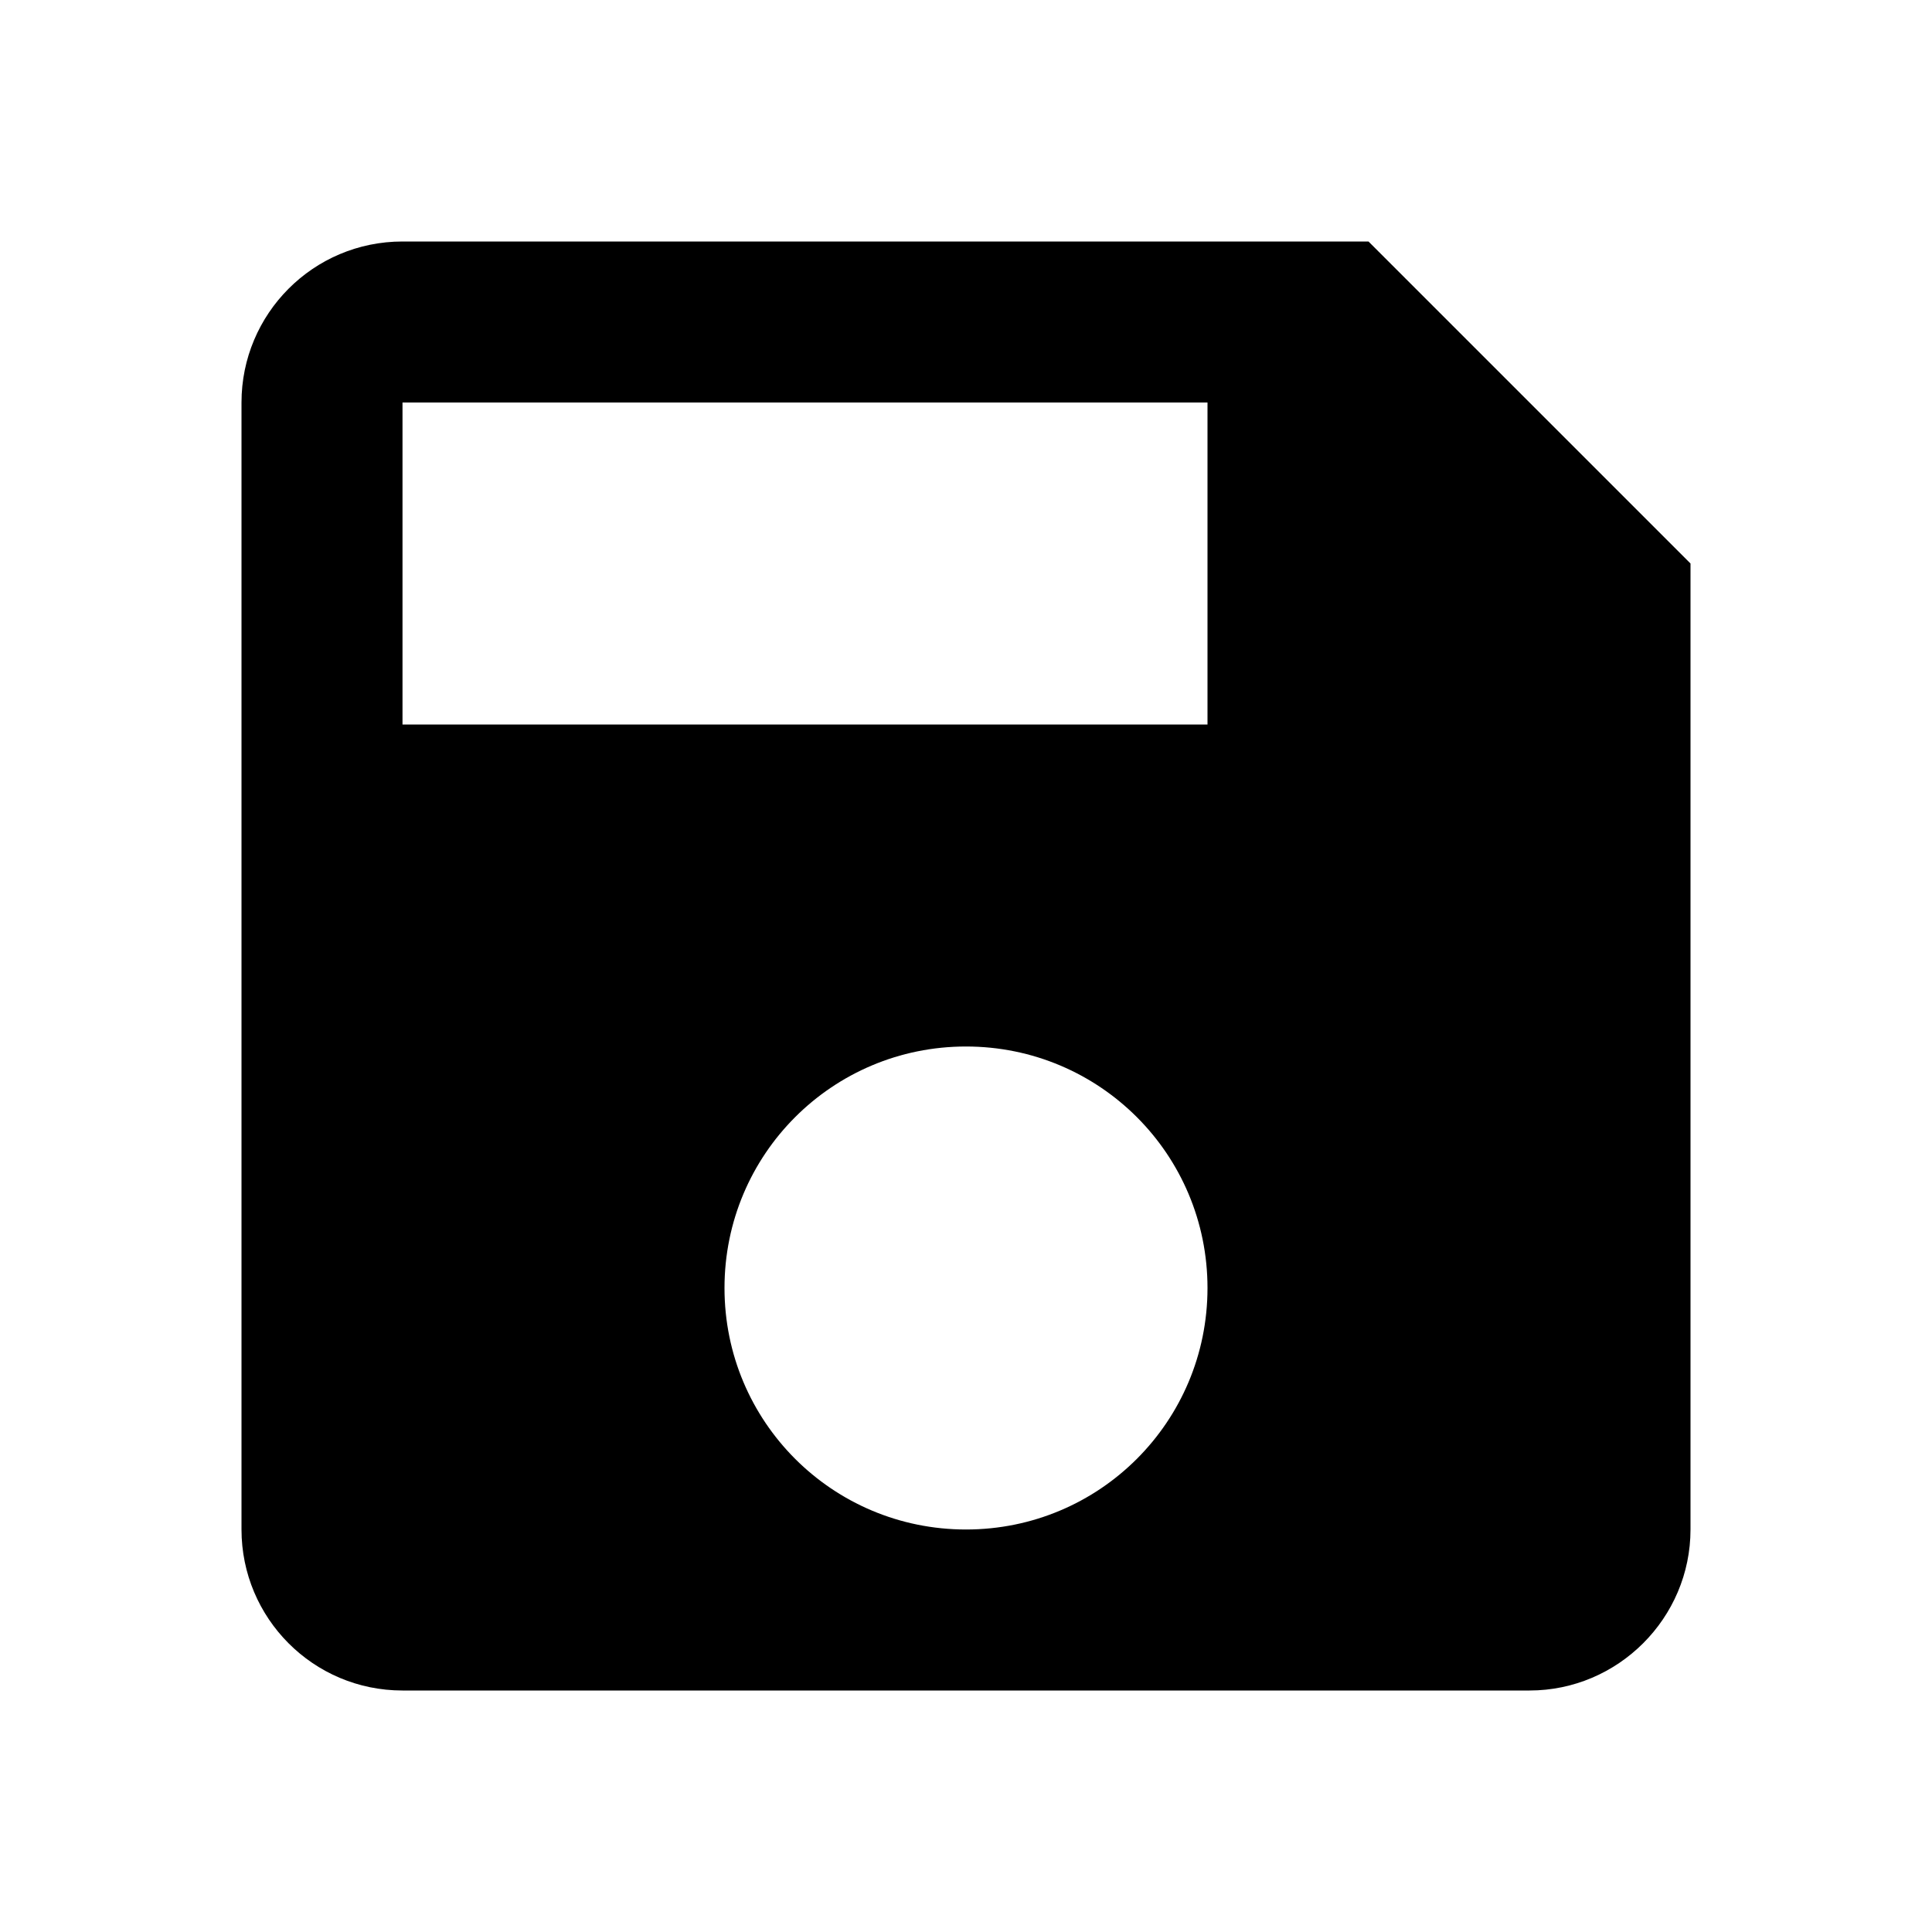
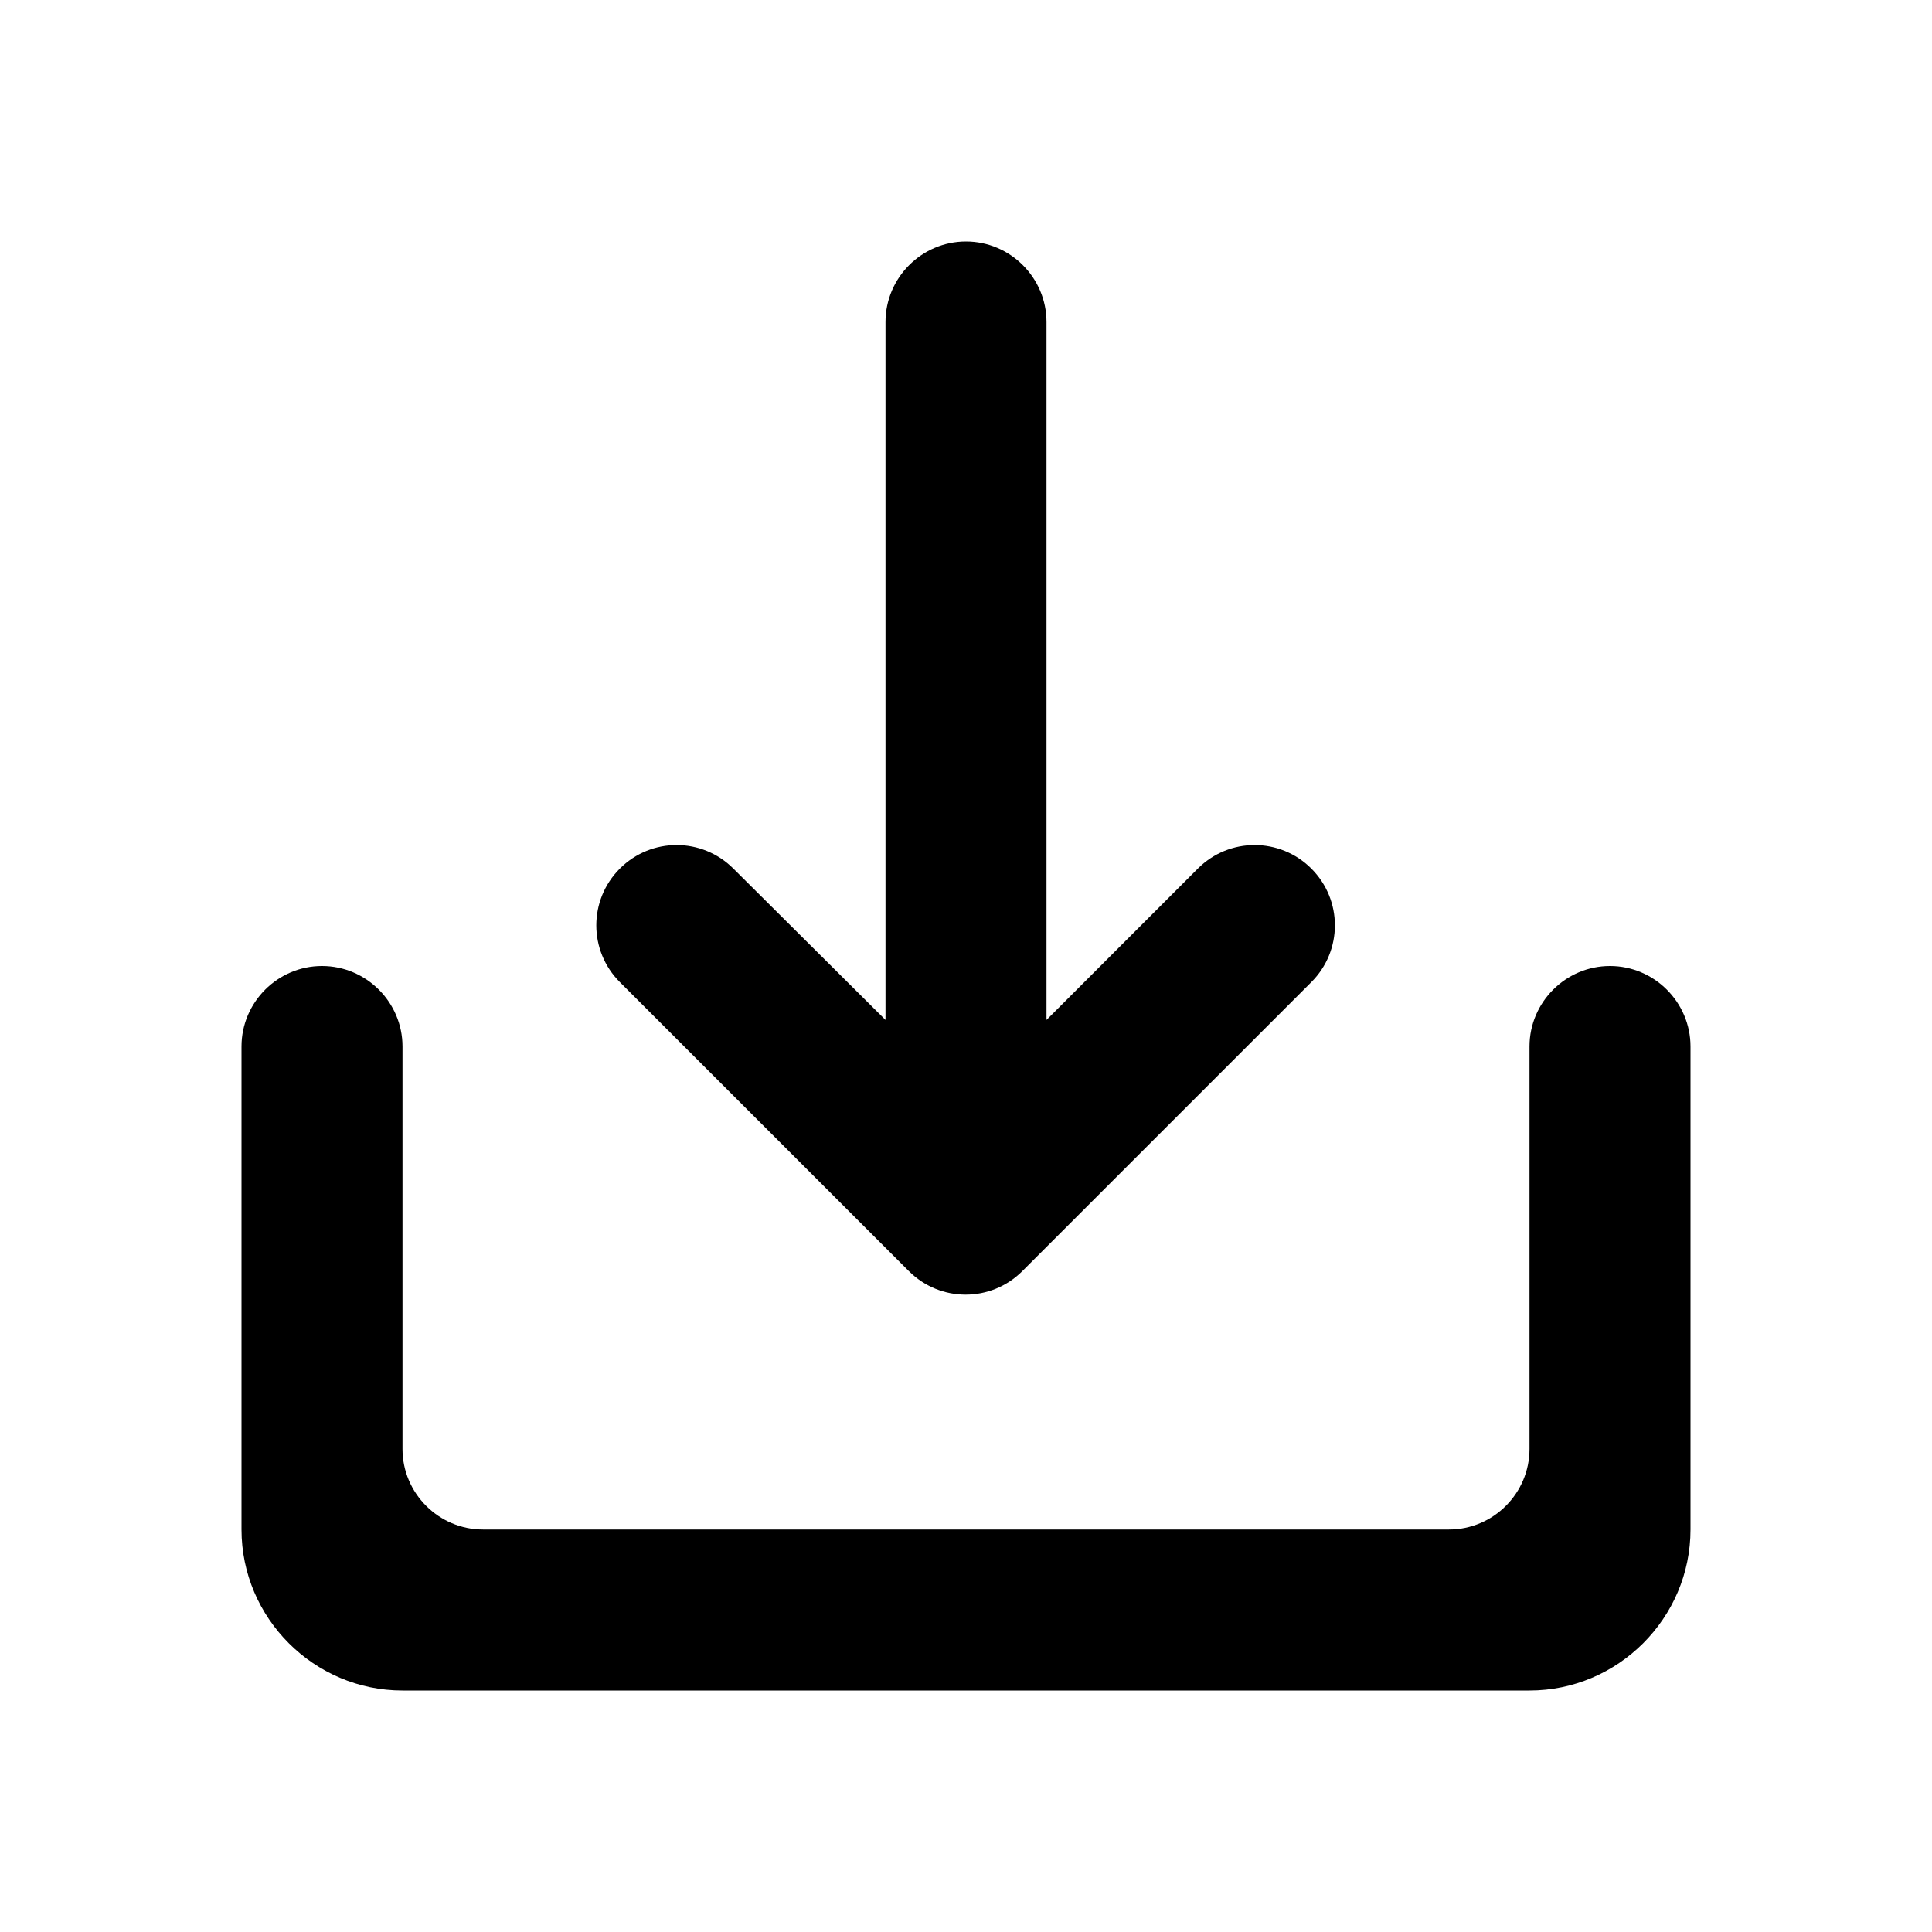
<svg xmlns="http://www.w3.org/2000/svg" width="24" height="24" viewBox="0 0 24 24">
-   <path d="M0 0h24v24H0z" fill="none" />
-   <path d="M17 3H5c-1.11 0-2 .9-2 2v14c0 1.1.89 2 2 2h14c1.1 0 2-.9 2-2V7l-4-4zm-5 16c-1.66 0-3-1.34-3-3s1.34-3 3-3 3 1.34 3 3-1.34 3-3 3zm3-10H5V5h10v4z" />
+   <path fill="none" d="M0 0h24v24H0V0z" />
+   <path d="M19 13v5c0 .55-.45 1-1 1H6c-.55 0-1-.45-1-1v-5c0-.55-.45-1-1-1s-1 .45-1 1v6c0 1.1.9 2 2 2h14c1.1 0 2-.9 2-2v-6c0-.55-.45-1-1-1s-1 .45-1 1zm-6-.33l1.88-1.88c.39-.39 1.02-.39 1.41 0 .39.39.39 1.02 0 1.41l-3.59 3.59c-.39.39-1.02.39-1.41 0L7.7 12.2c-.39-.39-.39-1.02 0-1.41.39-.39 1.02-.39 1.41 0L11 12.67V4c0-.55.45-1 1-1s1 .45 1 1v8.67z" />
</svg>
